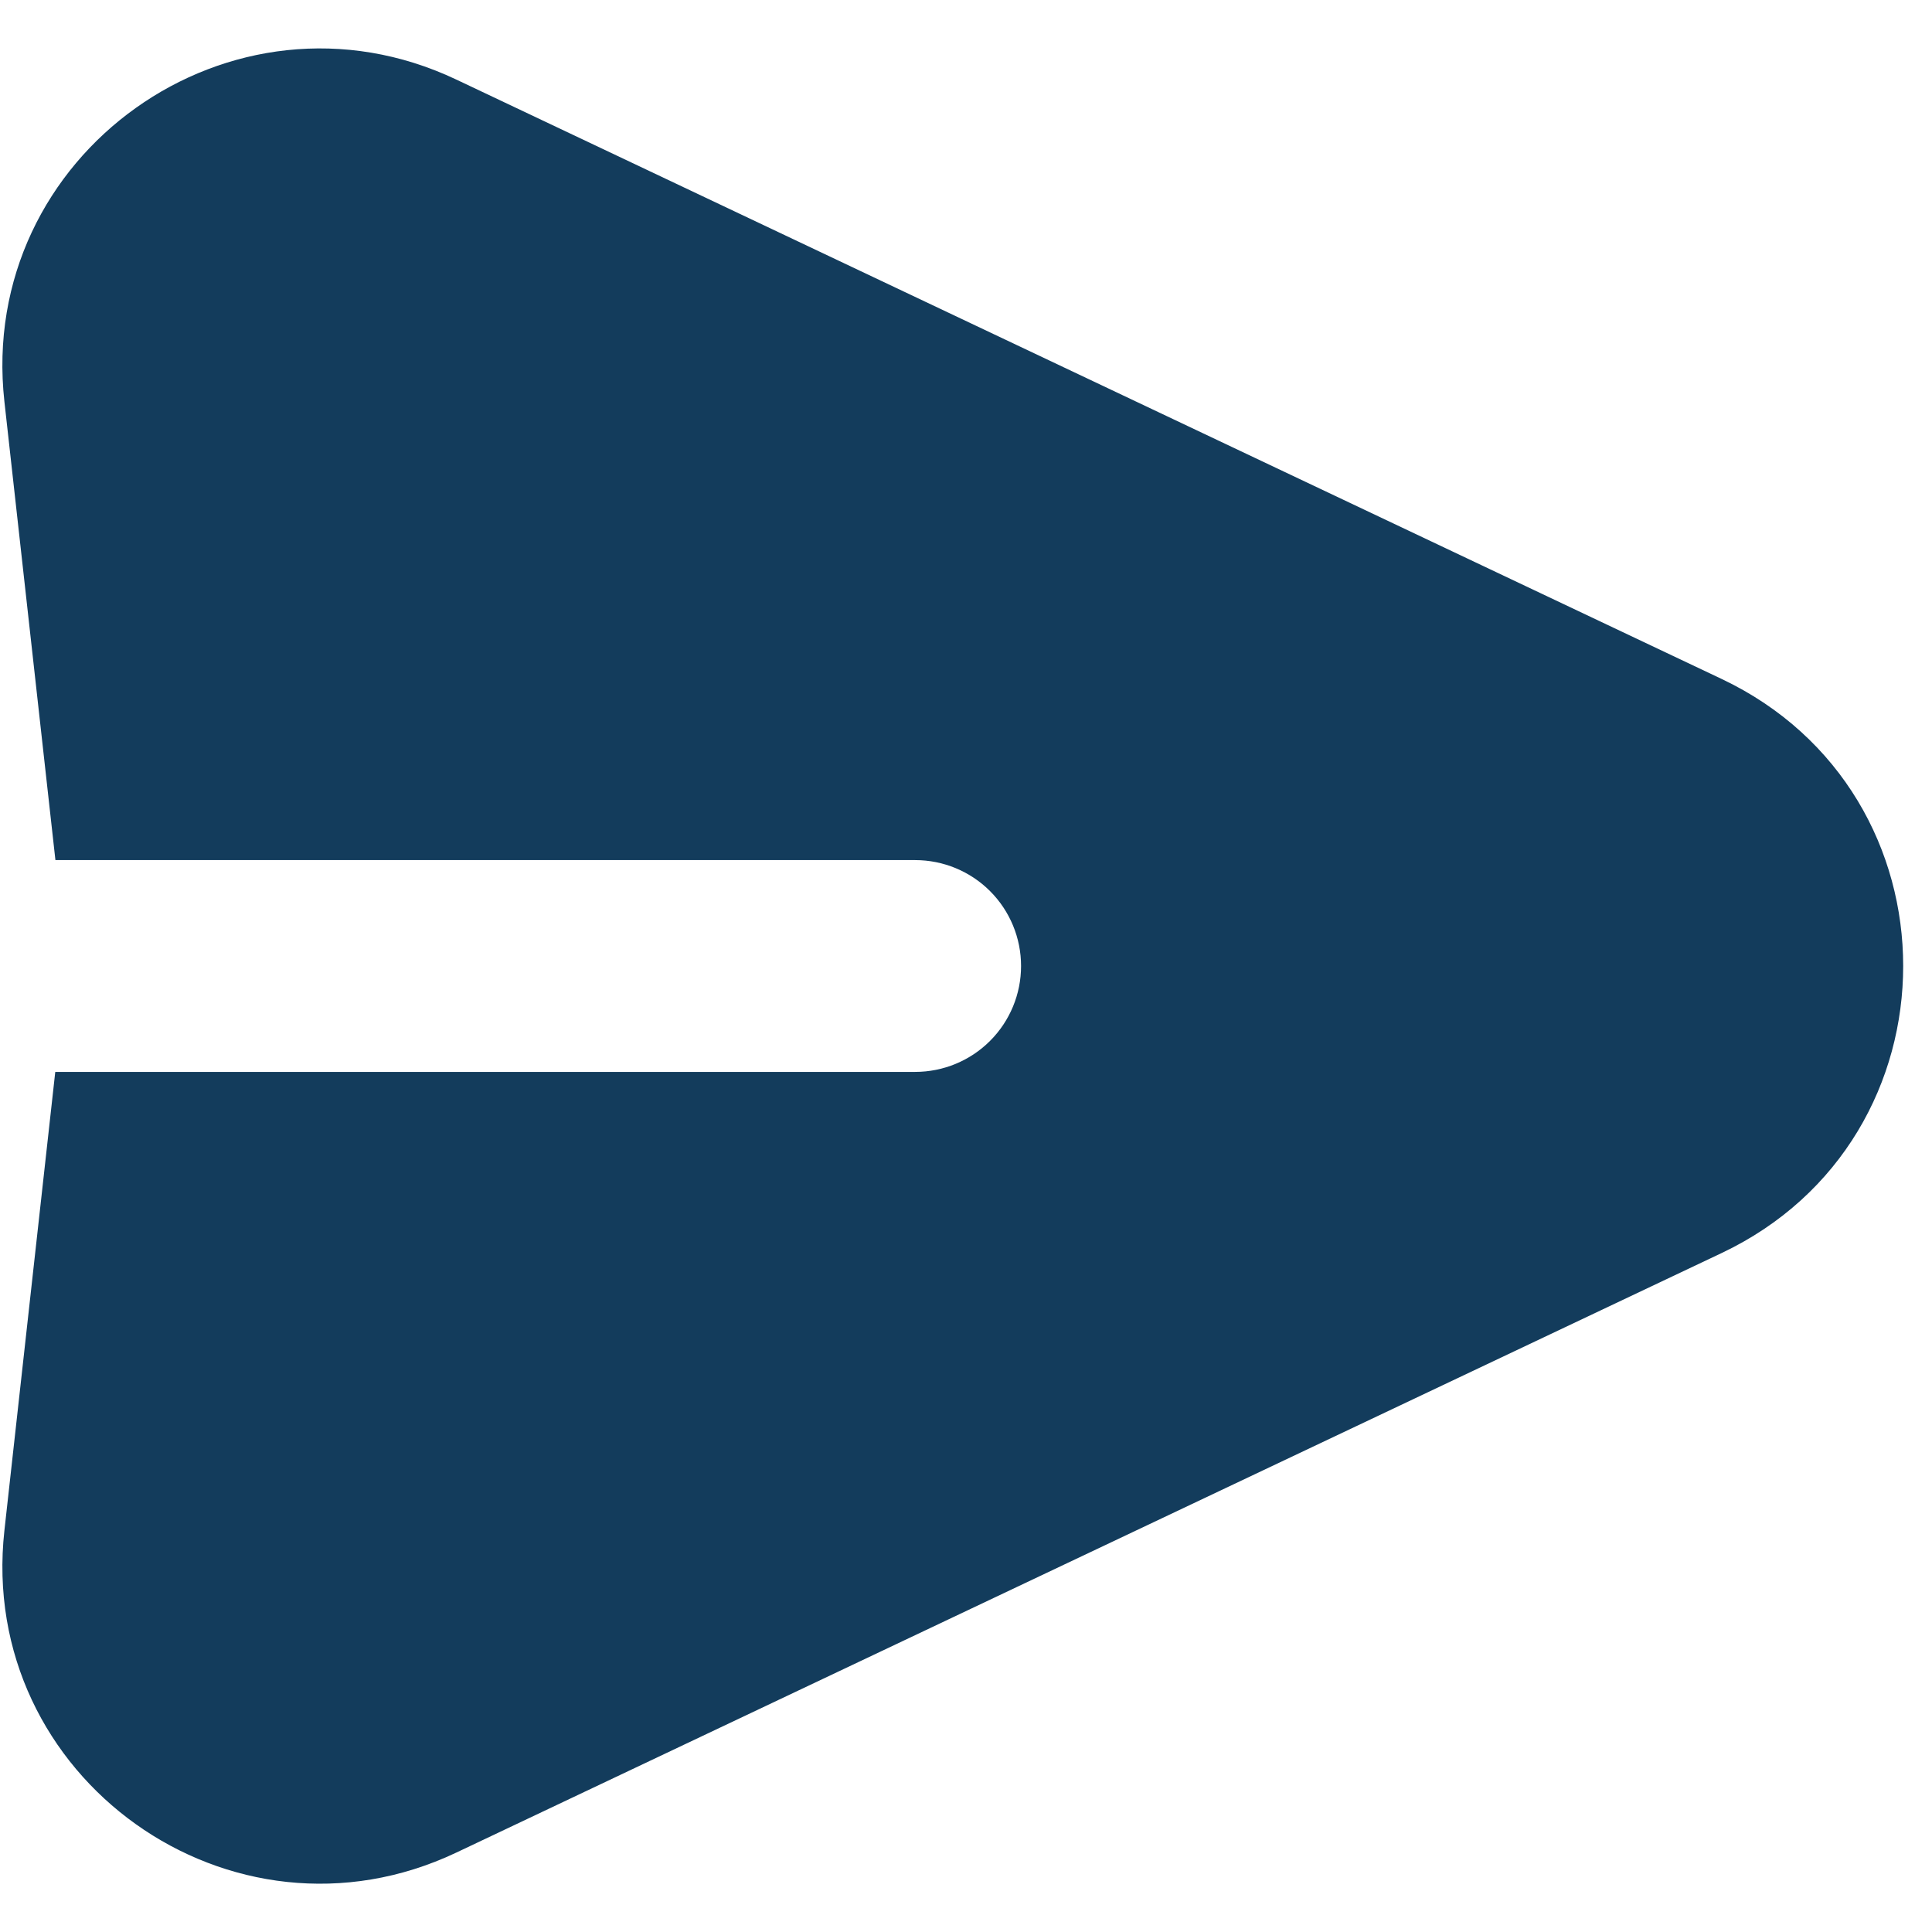
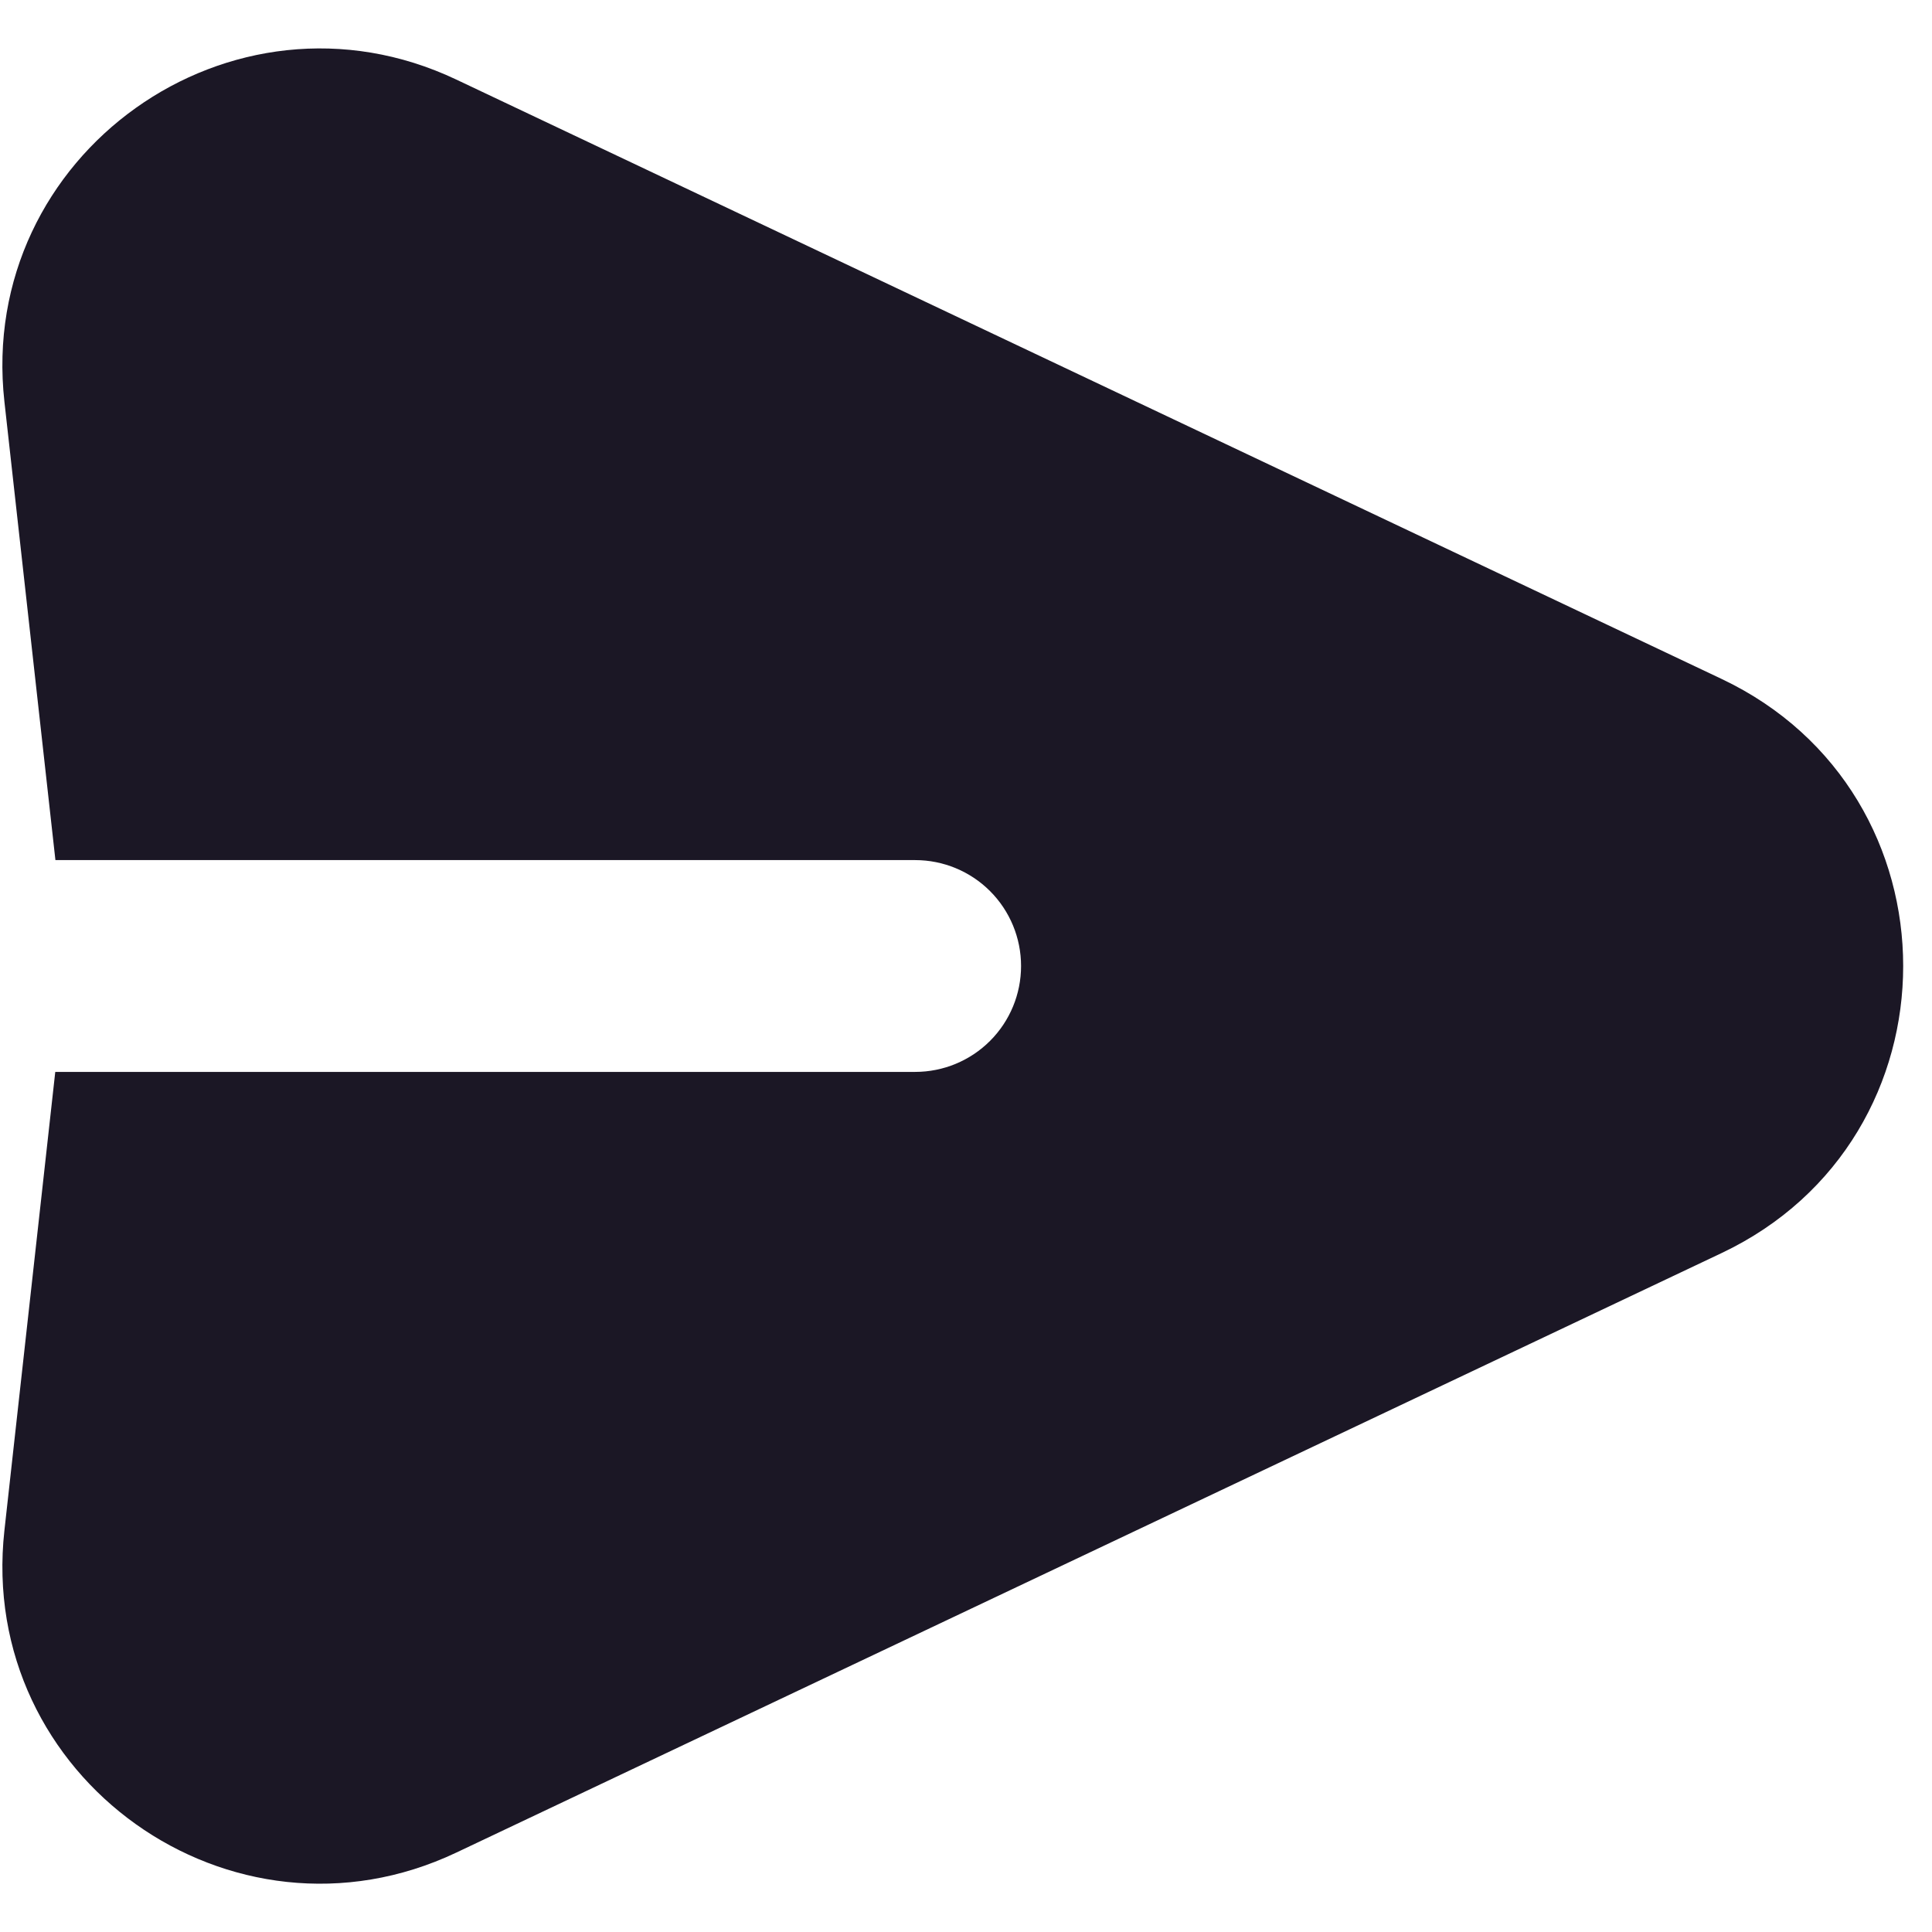
<svg xmlns="http://www.w3.org/2000/svg" className="arrow-icon" width="20" height="20" viewBox="0 0 38 37" fill="none">
-   <path className="arrow-path" fillRule="evenodd" clipRule="evenodd" d="M0.087 7.402C-0.454 2.54 4.552 -1.031 8.975 1.065L33.858 12.852C38.625 15.108 38.625 21.892 33.858 24.148L8.975 35.938C4.552 38.033 -0.452 34.463 0.087 29.6L1.087 20.583H18C18.552 20.583 19.082 20.364 19.473 19.973C19.864 19.582 20.083 19.053 20.083 18.5C20.083 17.948 19.864 17.418 19.473 17.027C19.082 16.636 18.552 16.417 18 16.417H1.09L0.087 7.402Z" fill="#133C5C" />
+   <path className="arrow-path" fillRule="evenodd" clipRule="evenodd" d="M0.087 7.402C-0.454 2.54 4.552 -1.031 8.975 1.065L33.858 12.852C38.625 15.108 38.625 21.892 33.858 24.148L8.975 35.938C4.552 38.033 -0.452 34.463 0.087 29.6L1.087 20.583H18C18.552 20.583 19.082 20.364 19.473 19.973C19.864 19.582 20.083 19.053 20.083 18.5C20.083 17.948 19.864 17.418 19.473 17.027C19.082 16.636 18.552 16.417 18 16.417H1.09L0.087 7.402Z" fill="#1B1725" />
</svg>
